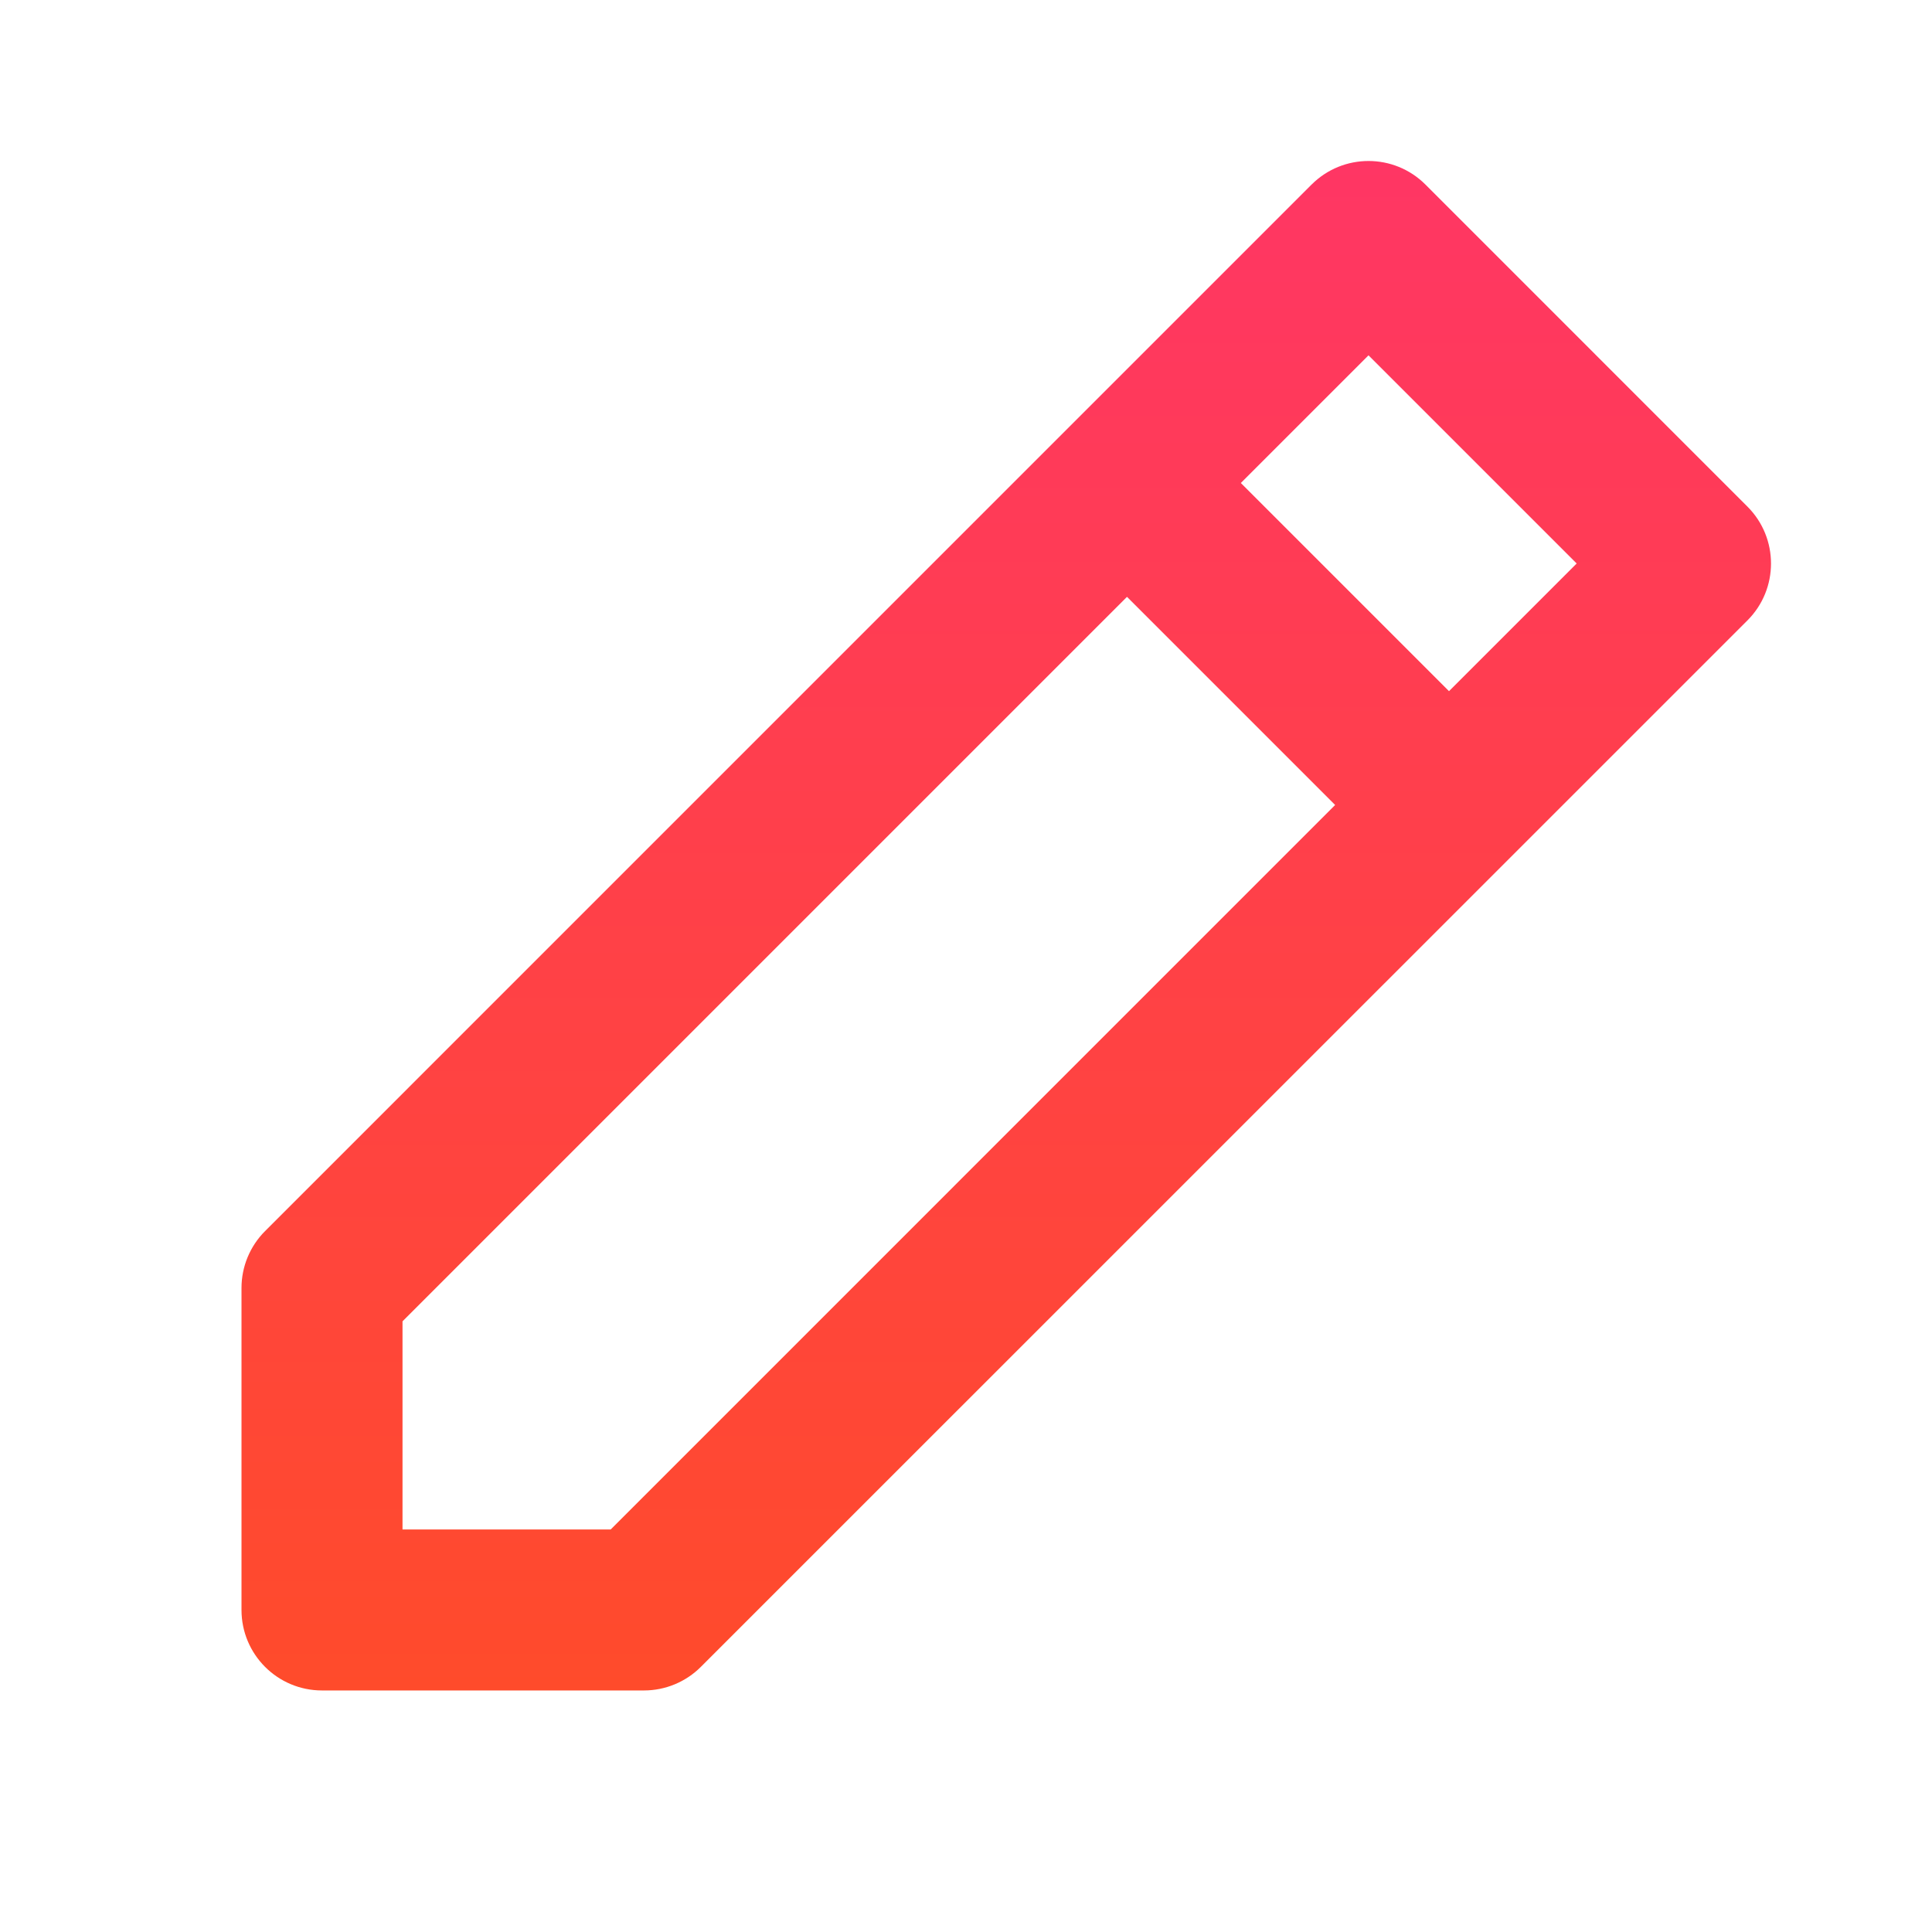
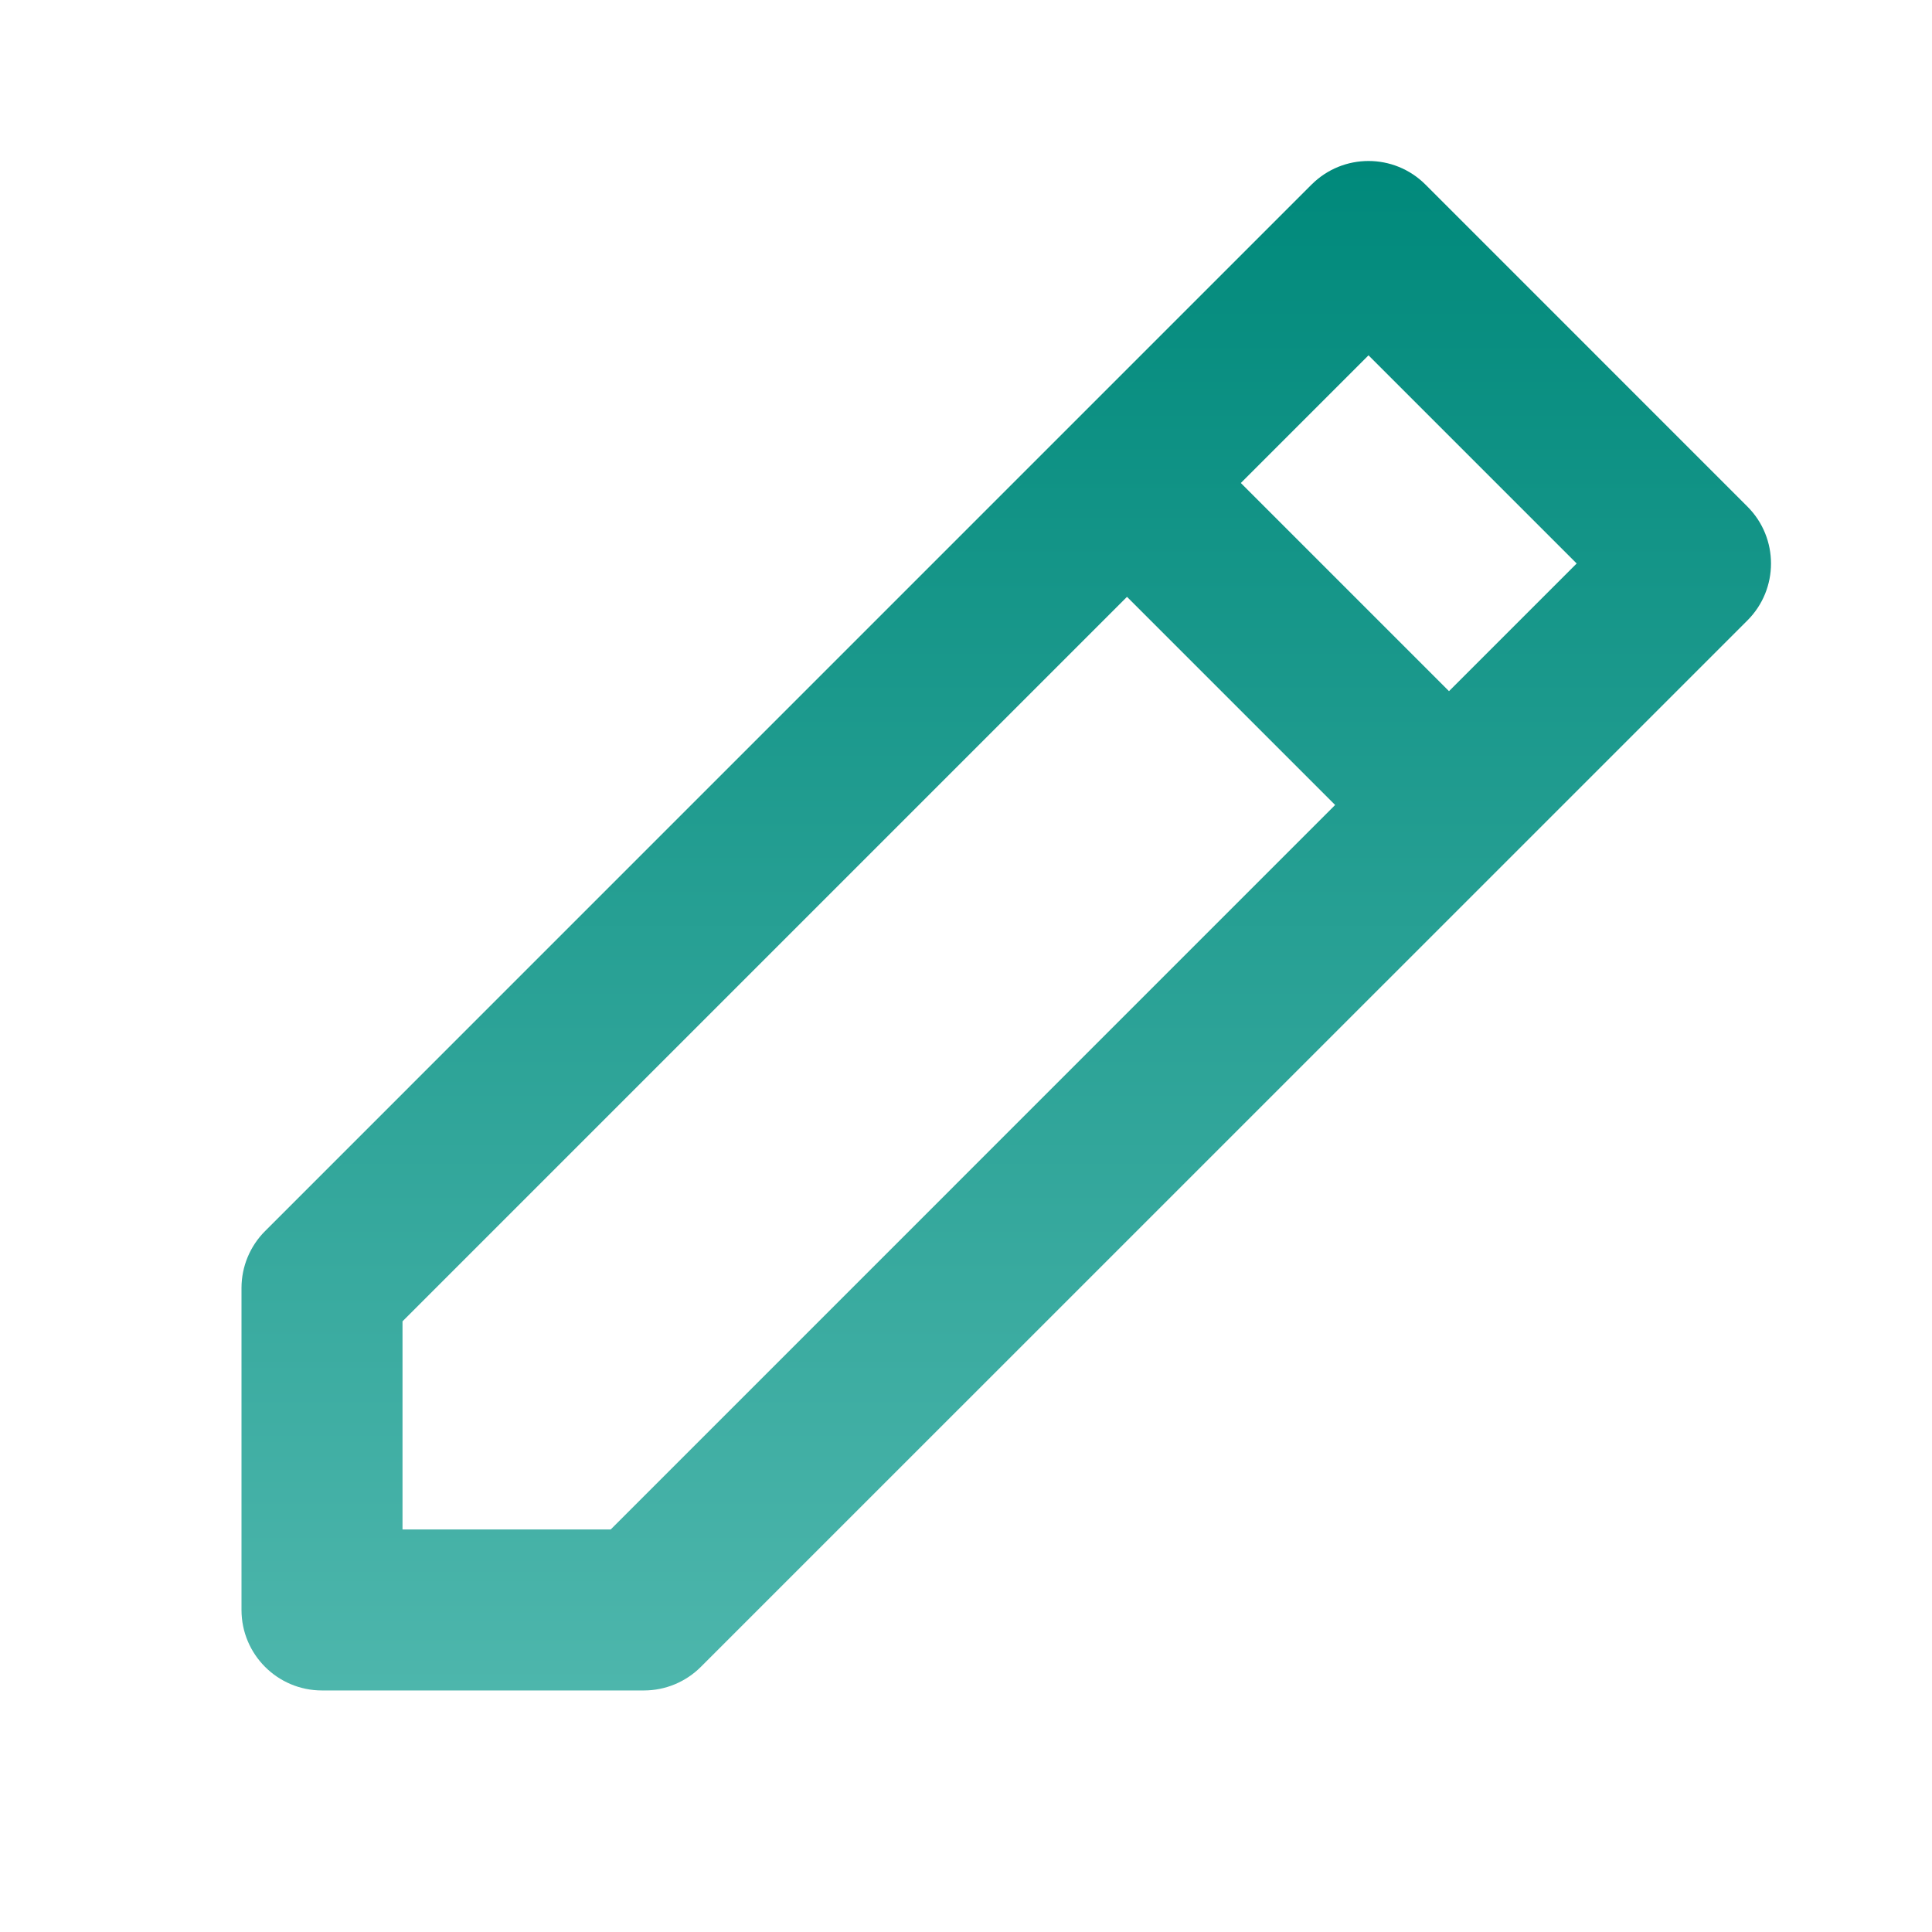
<svg xmlns="http://www.w3.org/2000/svg" fill="none" viewBox="0 0 47 47">
  <path d="M31.907 4.49a1.959 1.959 0 0 1 2.77 0l7.833 7.834a1.958 1.958 0 0 1 0 2.769L17.05 40.55a1.958 1.958 0 0 1-1.384.574H7.833a1.958 1.958 0 0 1-1.958-1.958v-7.834c0-.52.207-1.017.574-1.384l19.583-19.584 5.875-5.875Zm-4.49 10.029L9.792 32.144v5.064h5.064L32.48 19.583l-5.064-5.064Zm7.833 2.295 3.106-3.106-5.064-5.064-3.106 3.106 5.064 5.064Z" fill="url(#a)" />
  <defs>
    <linearGradient id="a" x1="24.479" y1="3.917" x2="24.479" y2="41.125" gradientUnits="userSpaceOnUse">
-       <stop stop-color="#FF3664" />
-       <stop offset="1" stop-color="#FF4B2B" />
+       <stop stop-color="#00897b" />
+       <stop offset="1" stop-color="#4db6ac" />
    </linearGradient>
  </defs>
</svg>
